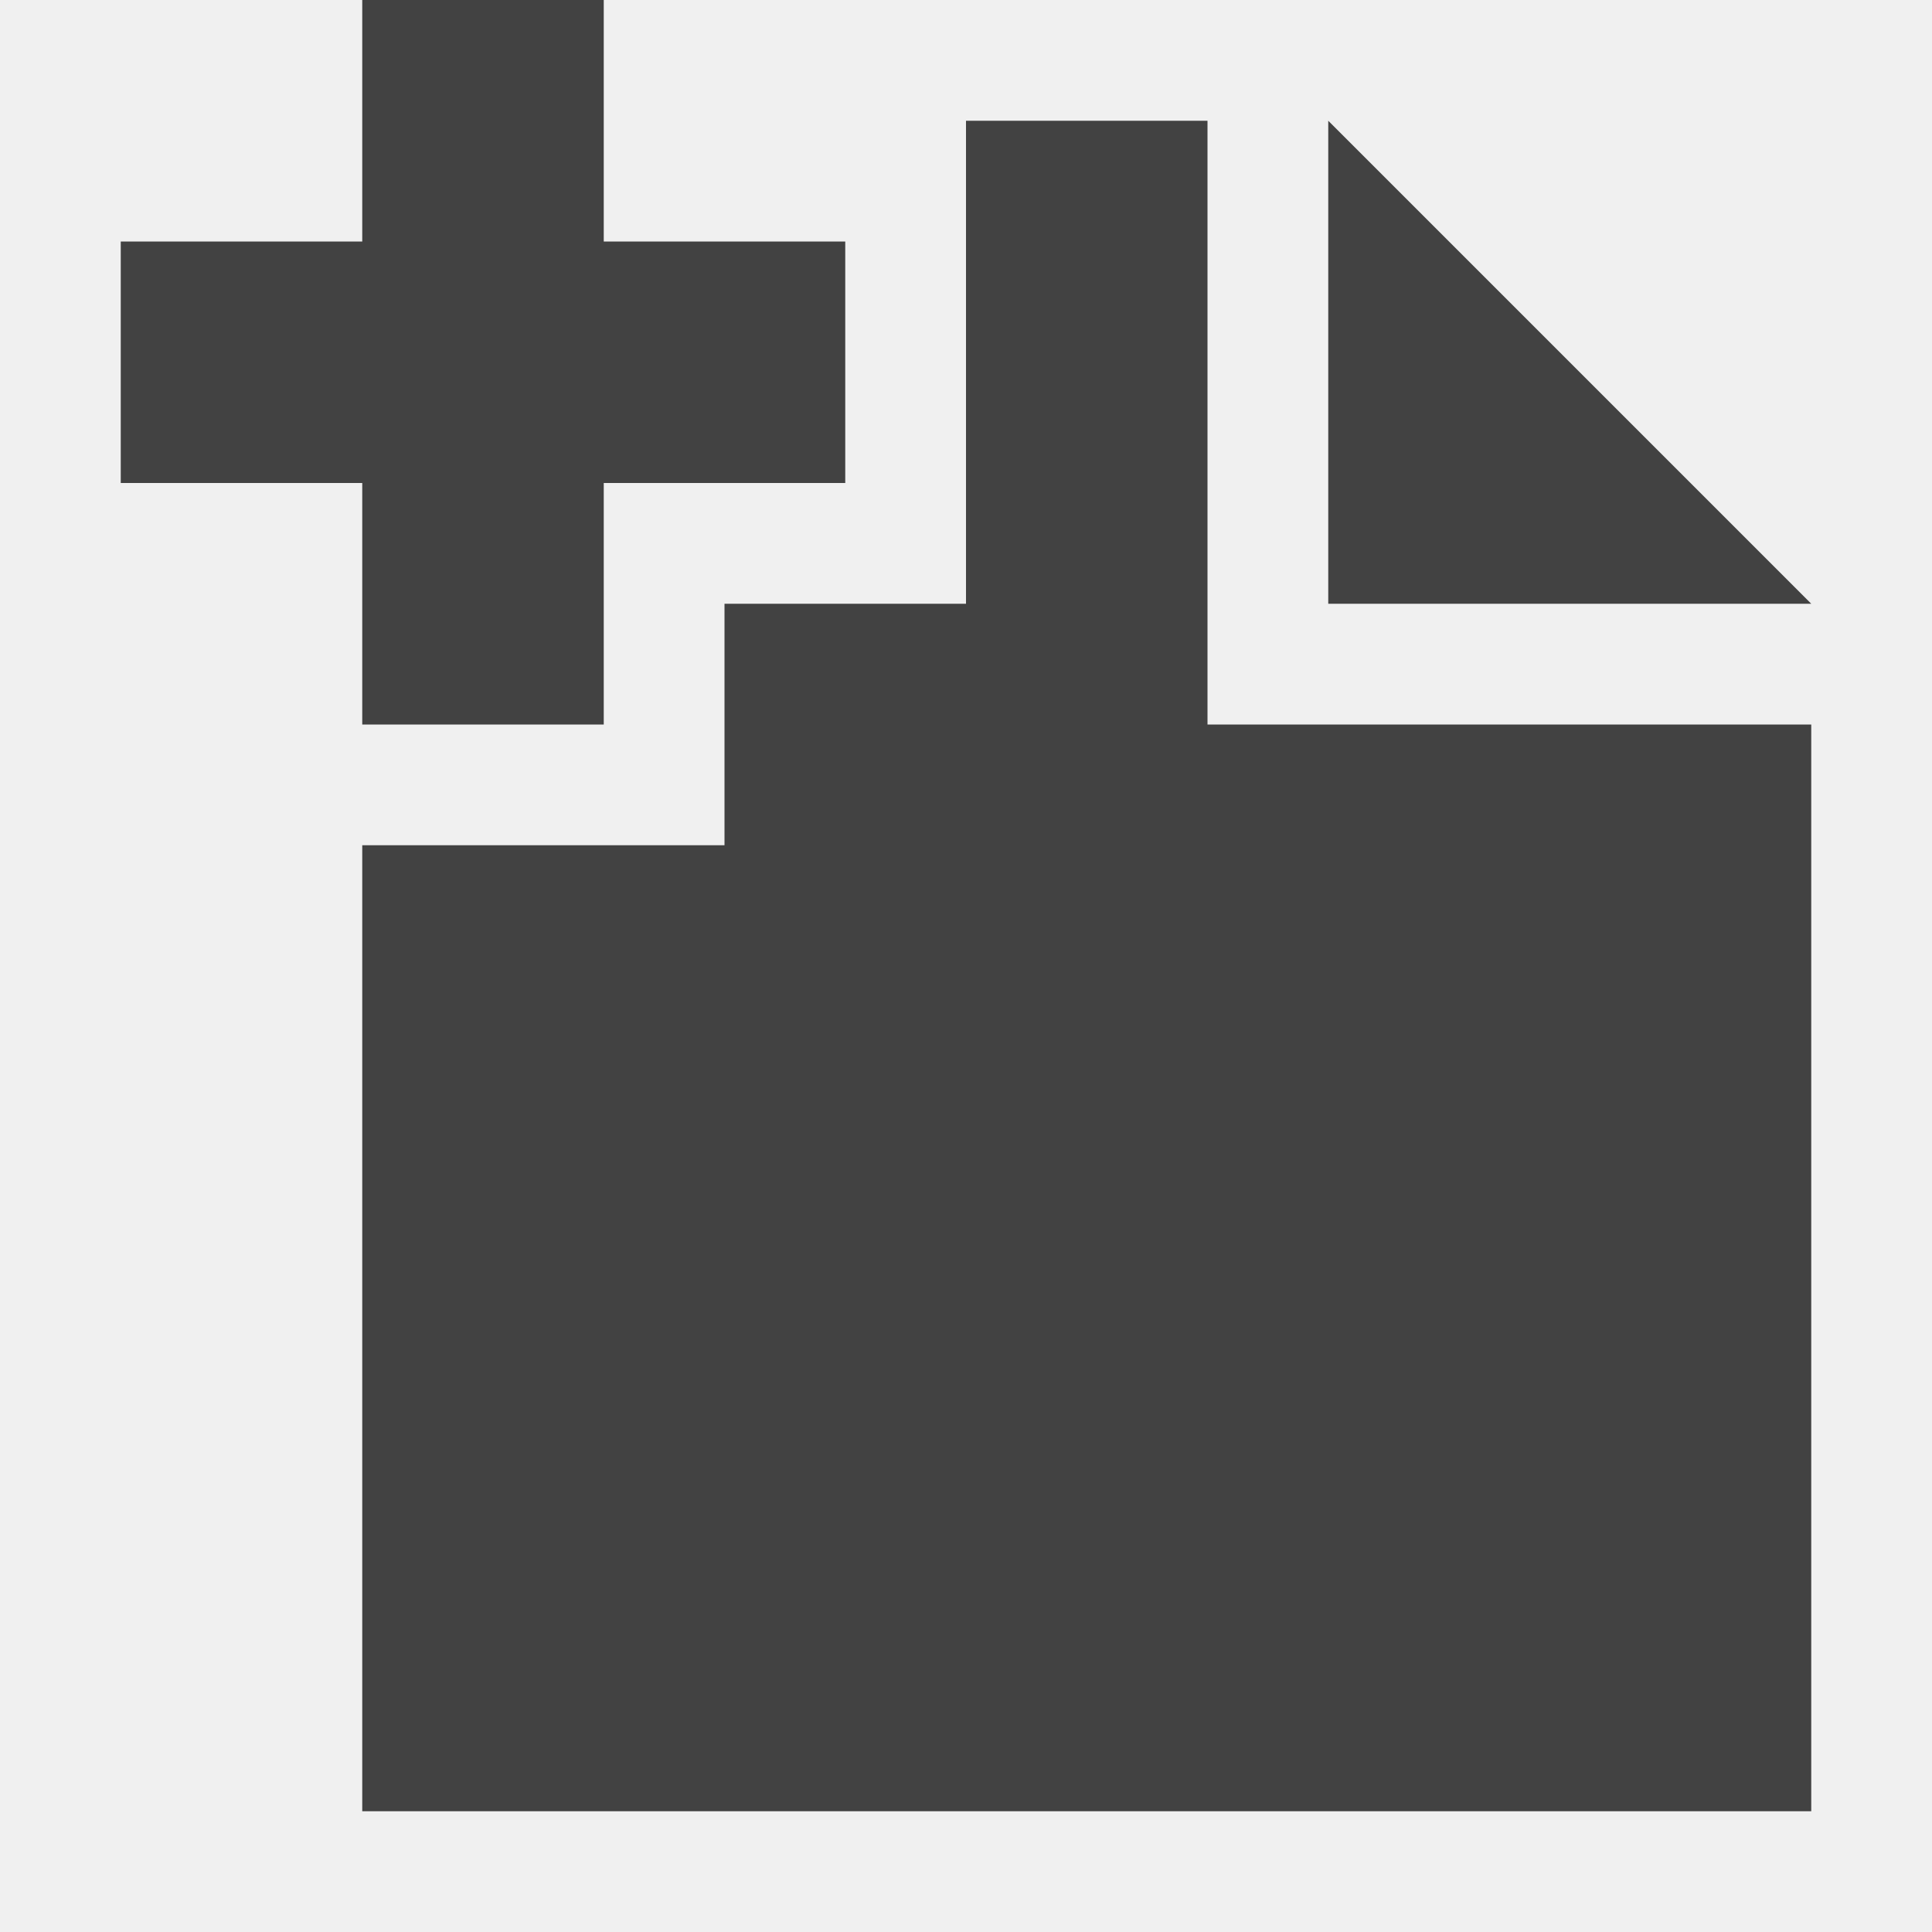
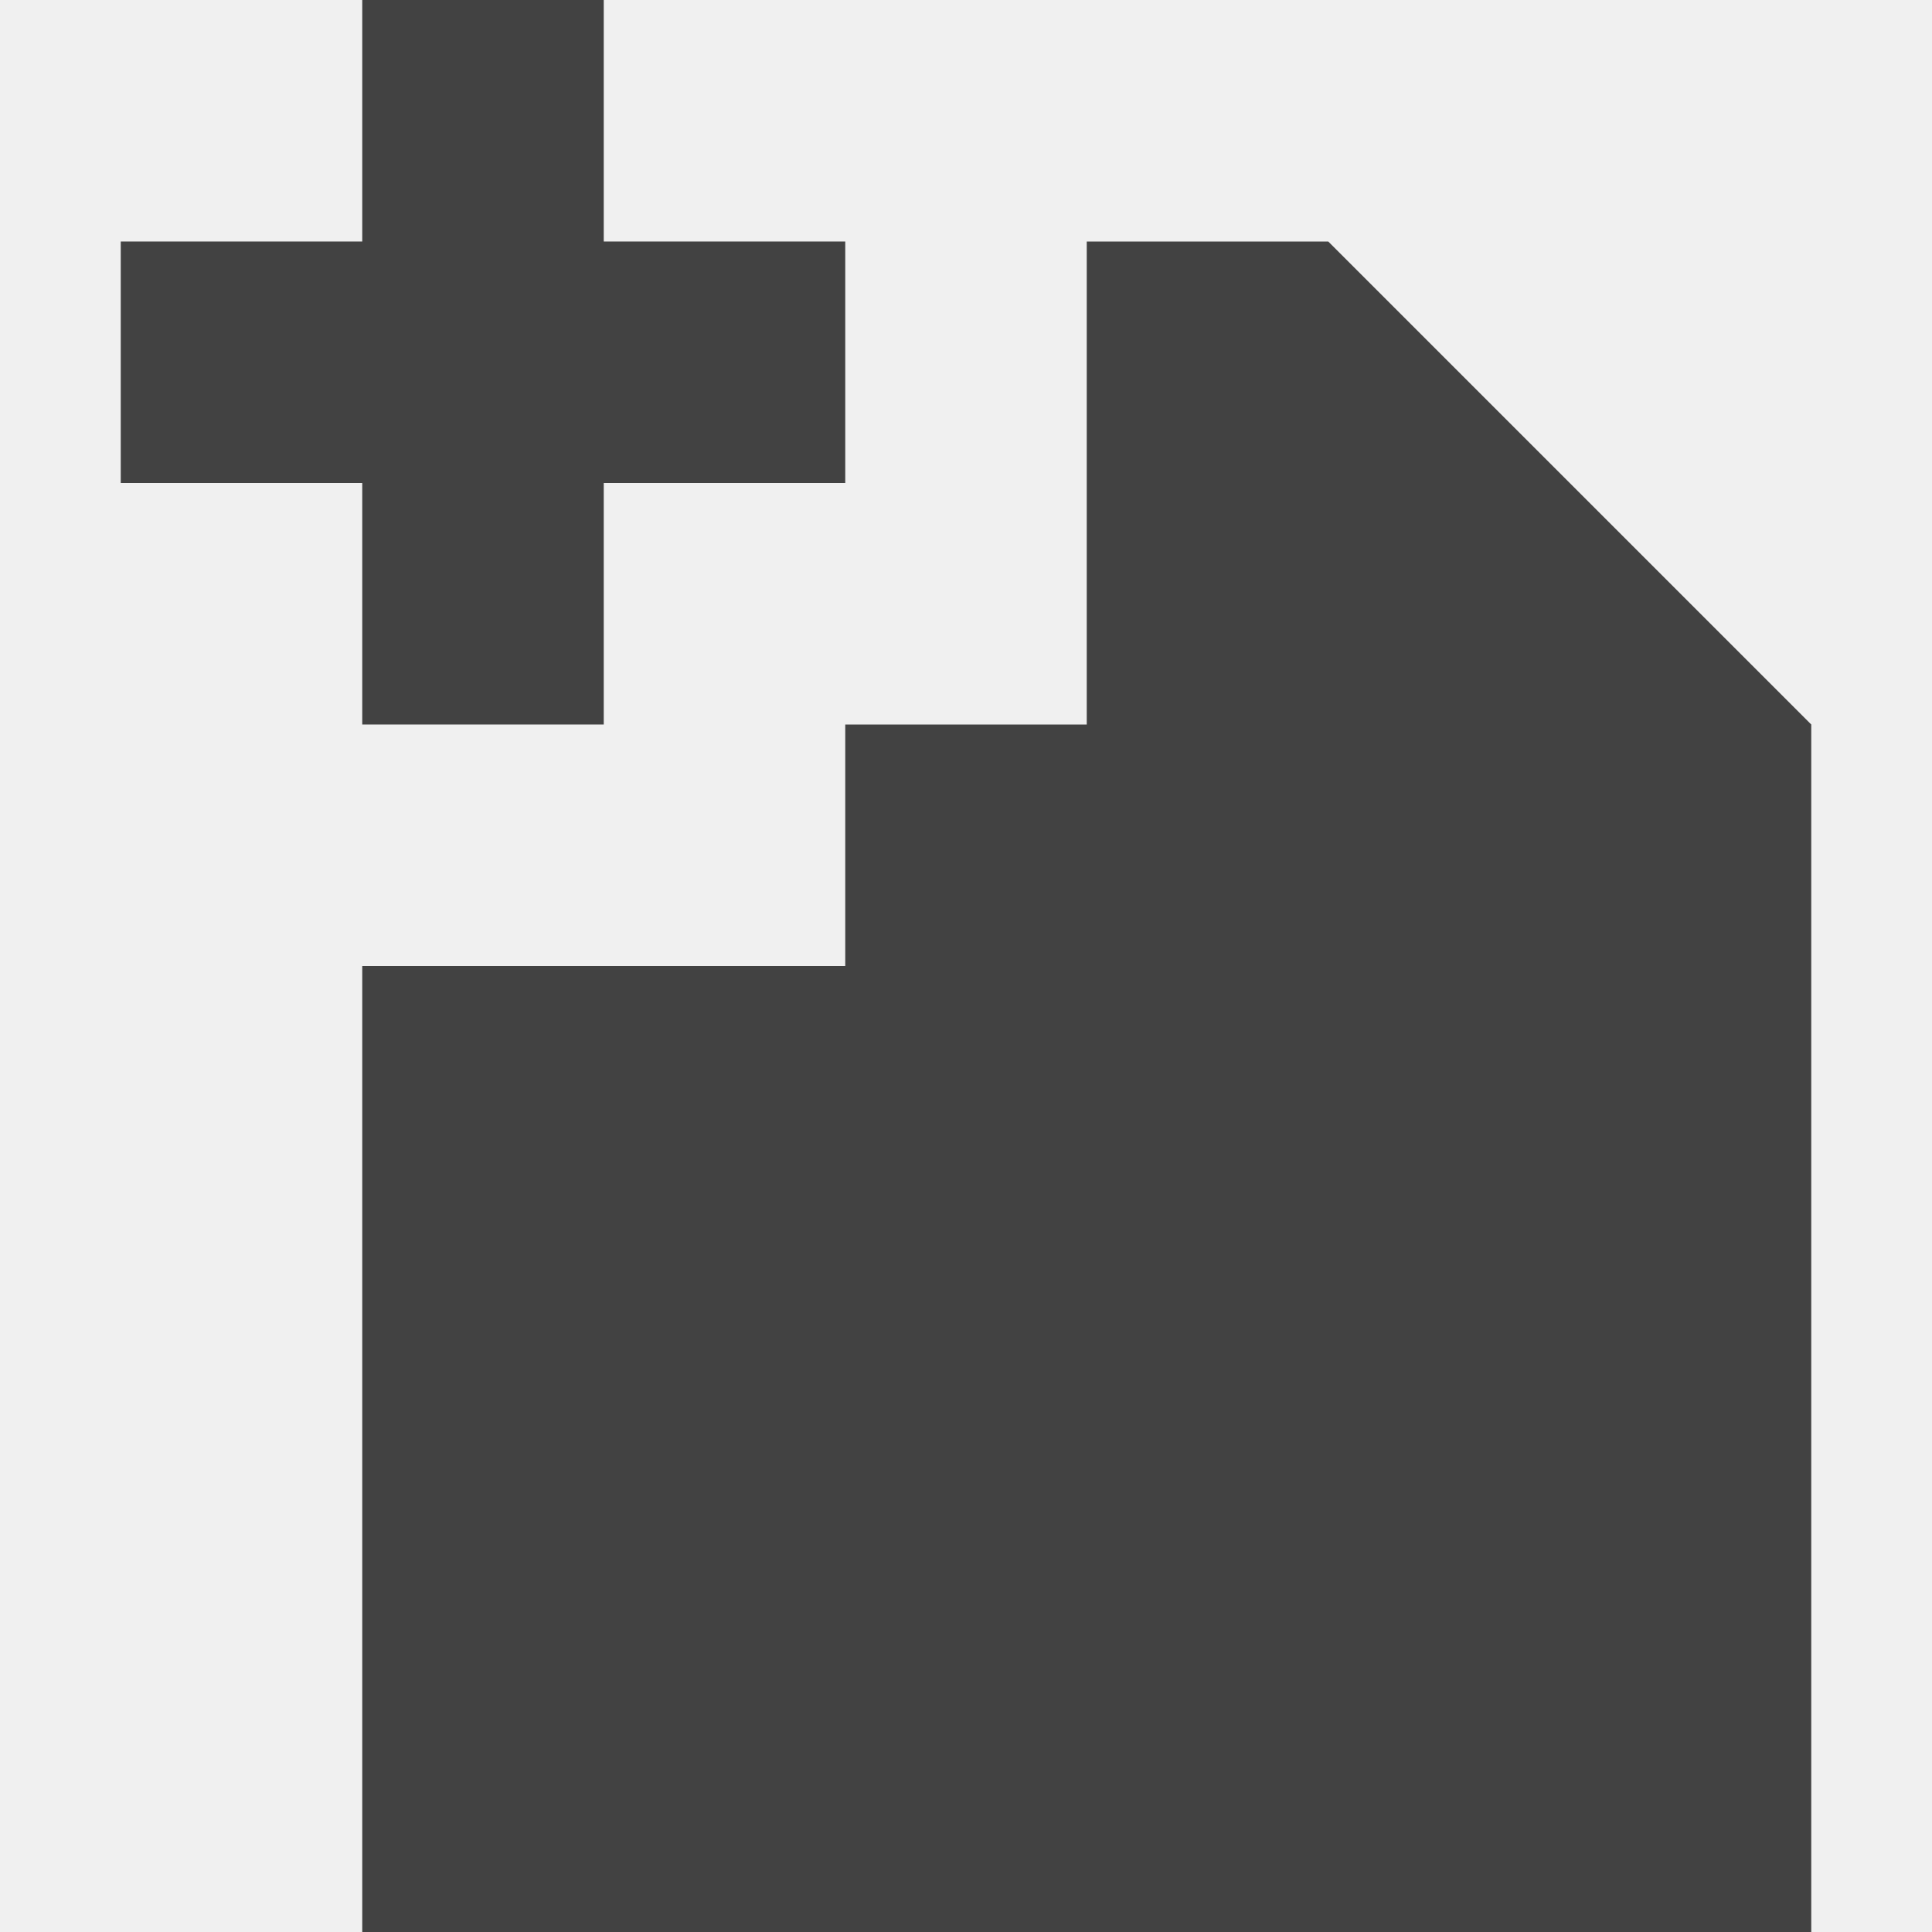
<svg xmlns="http://www.w3.org/2000/svg" width="16" height="16" viewBox="0 0 16 16" fill="none">
-   <g clip-path="url(#clip0)">
-     <path fill-rule="evenodd" clip-rule="evenodd" d="M3 6V4H1V2H3V0H5V2H7V4H5V6H3ZM6 7H3V15H15V6H10V1H8V5H6V7ZM15 5L11 1V5H15Z" fill="#424242" />
-   </g>
-   <defs>
-     <clipPath id="clip0">
-       <rect width="16" height="16" fill="white" transform="matrix(1 1.74846e-07 1.74846e-07 -1 0 16)" />
-     </clipPath>
-   </defs>
+   <path fill-rule="evenodd" clip-rule="evenodd" d="M5 2V0H3L3 2H1V4H3L3 6H5V4H7V2H5Z" fill="#424242" />
+   <path fill-rule="evenodd" clip-rule="evenodd" d="M3 16V8H5H7V6H9V2H11L15 6V16H3Z" fill="#424242" />
</svg>
